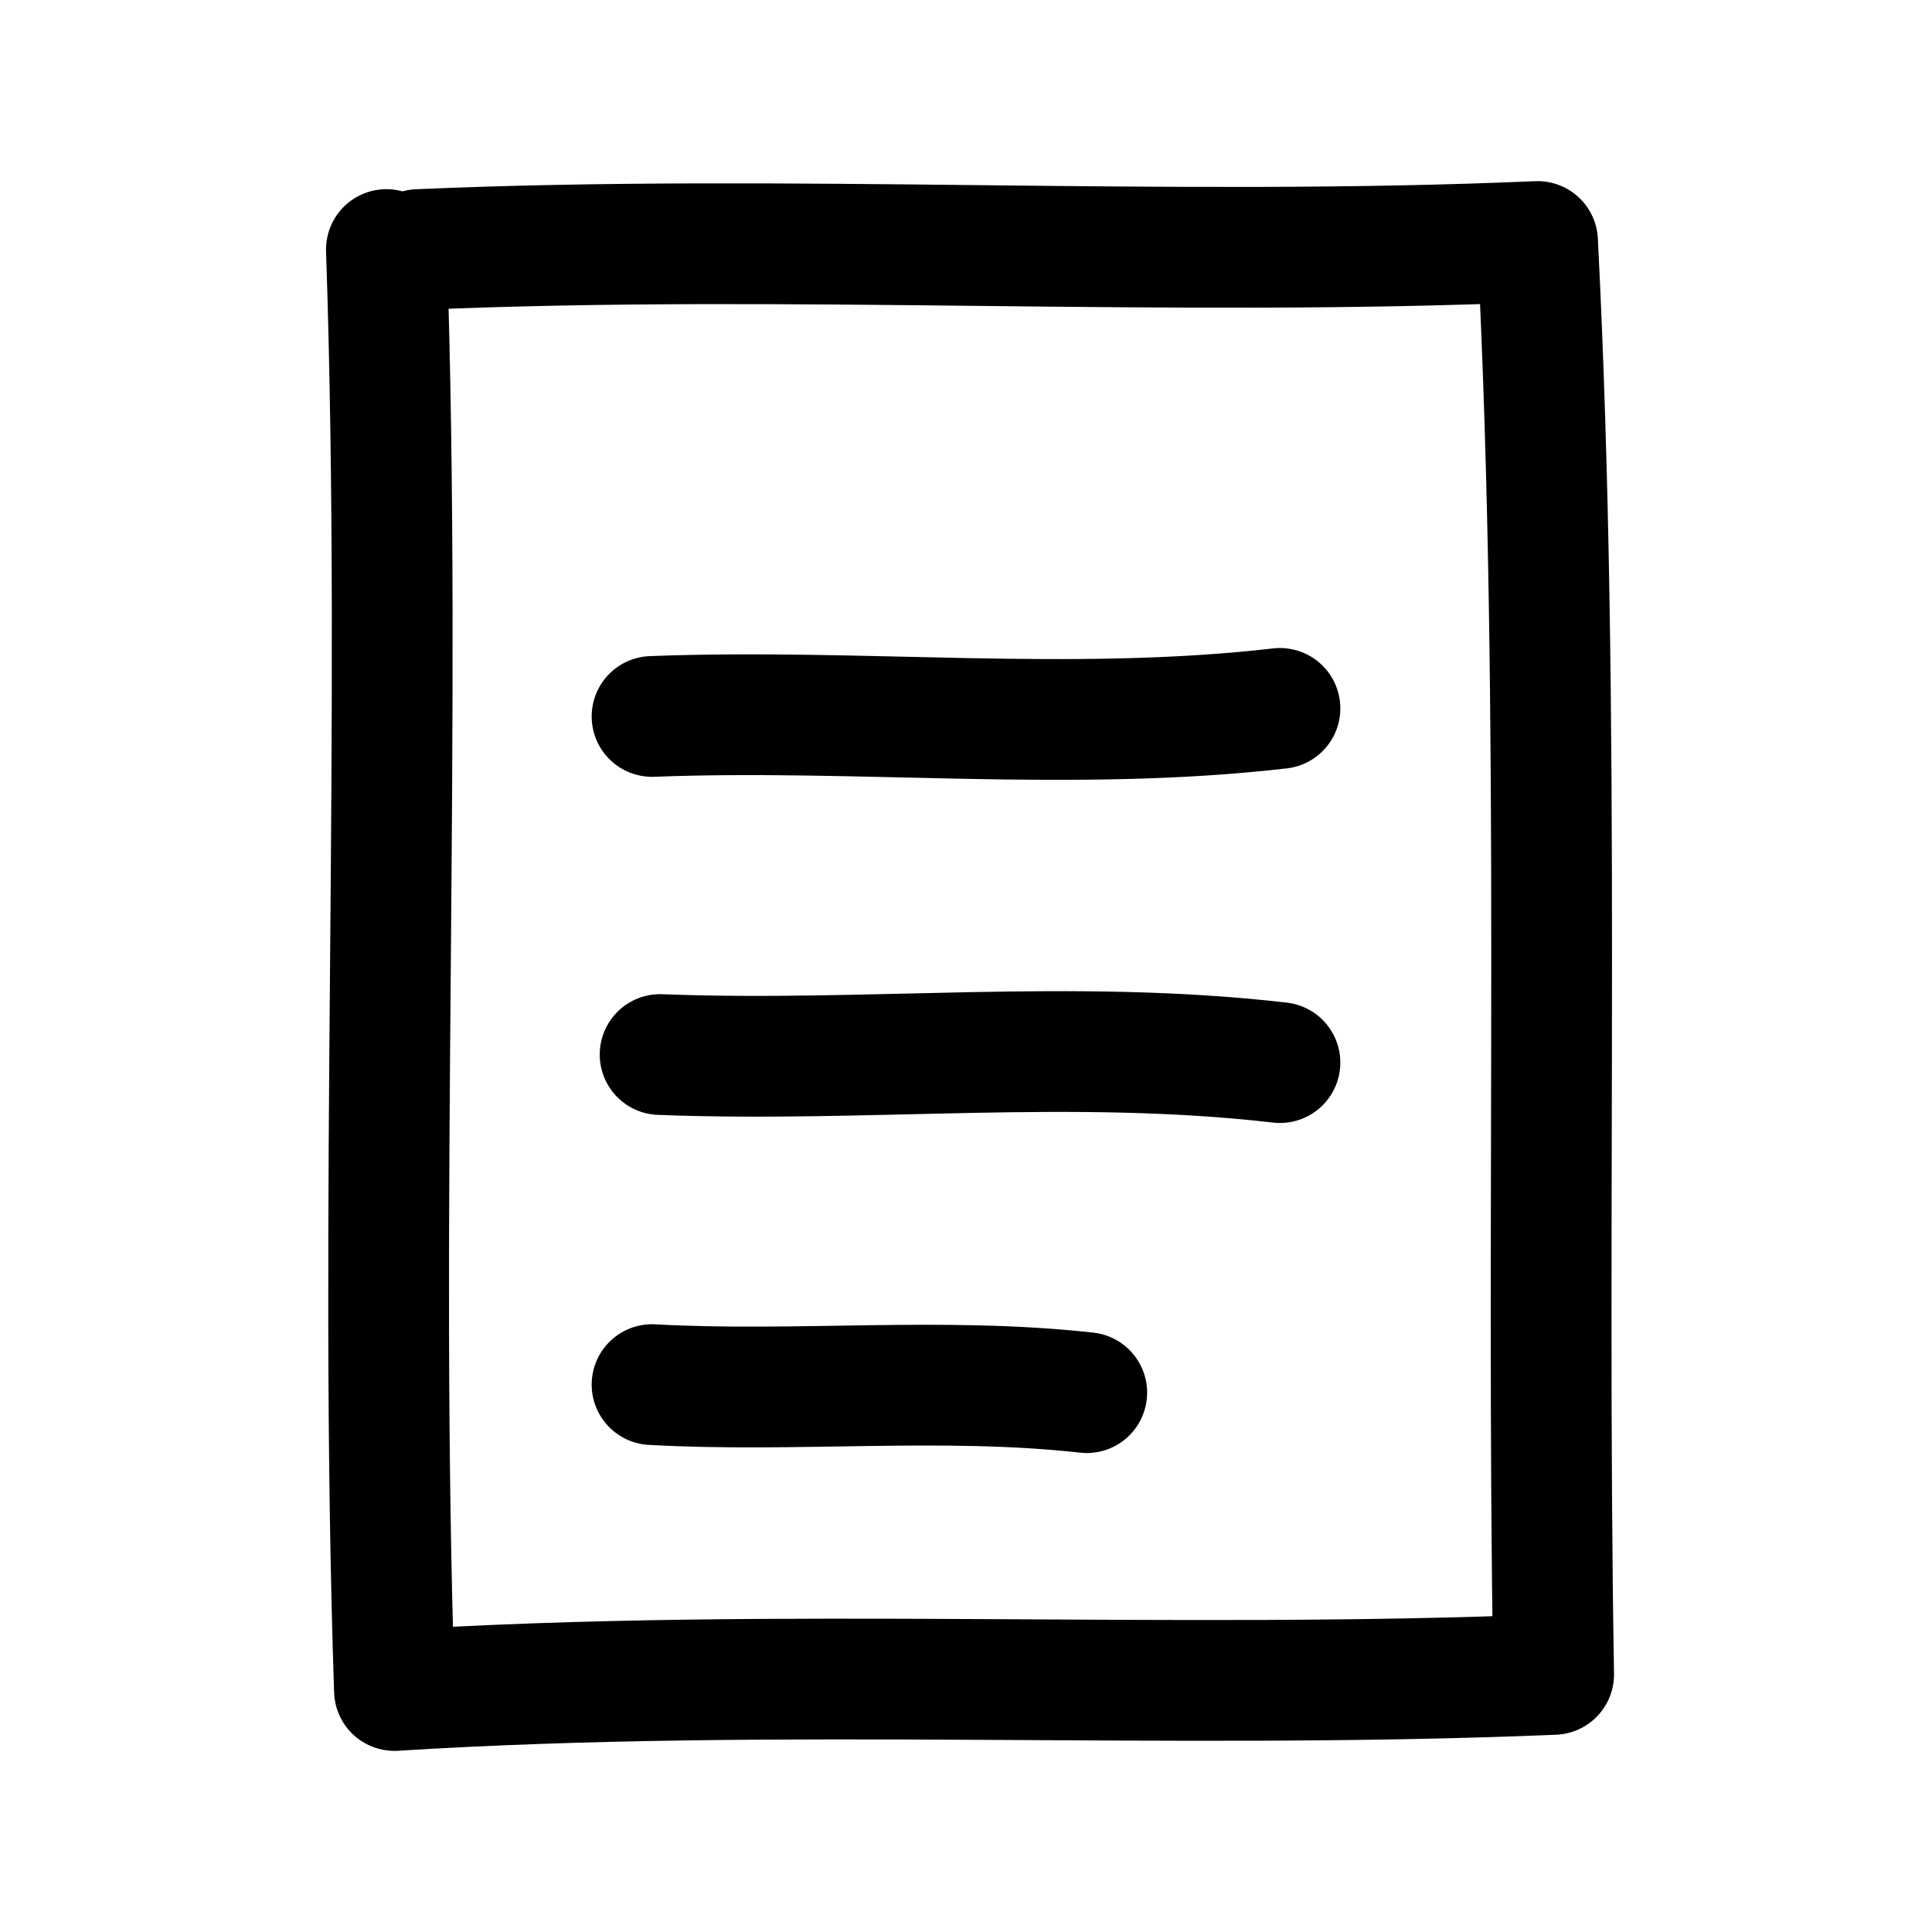
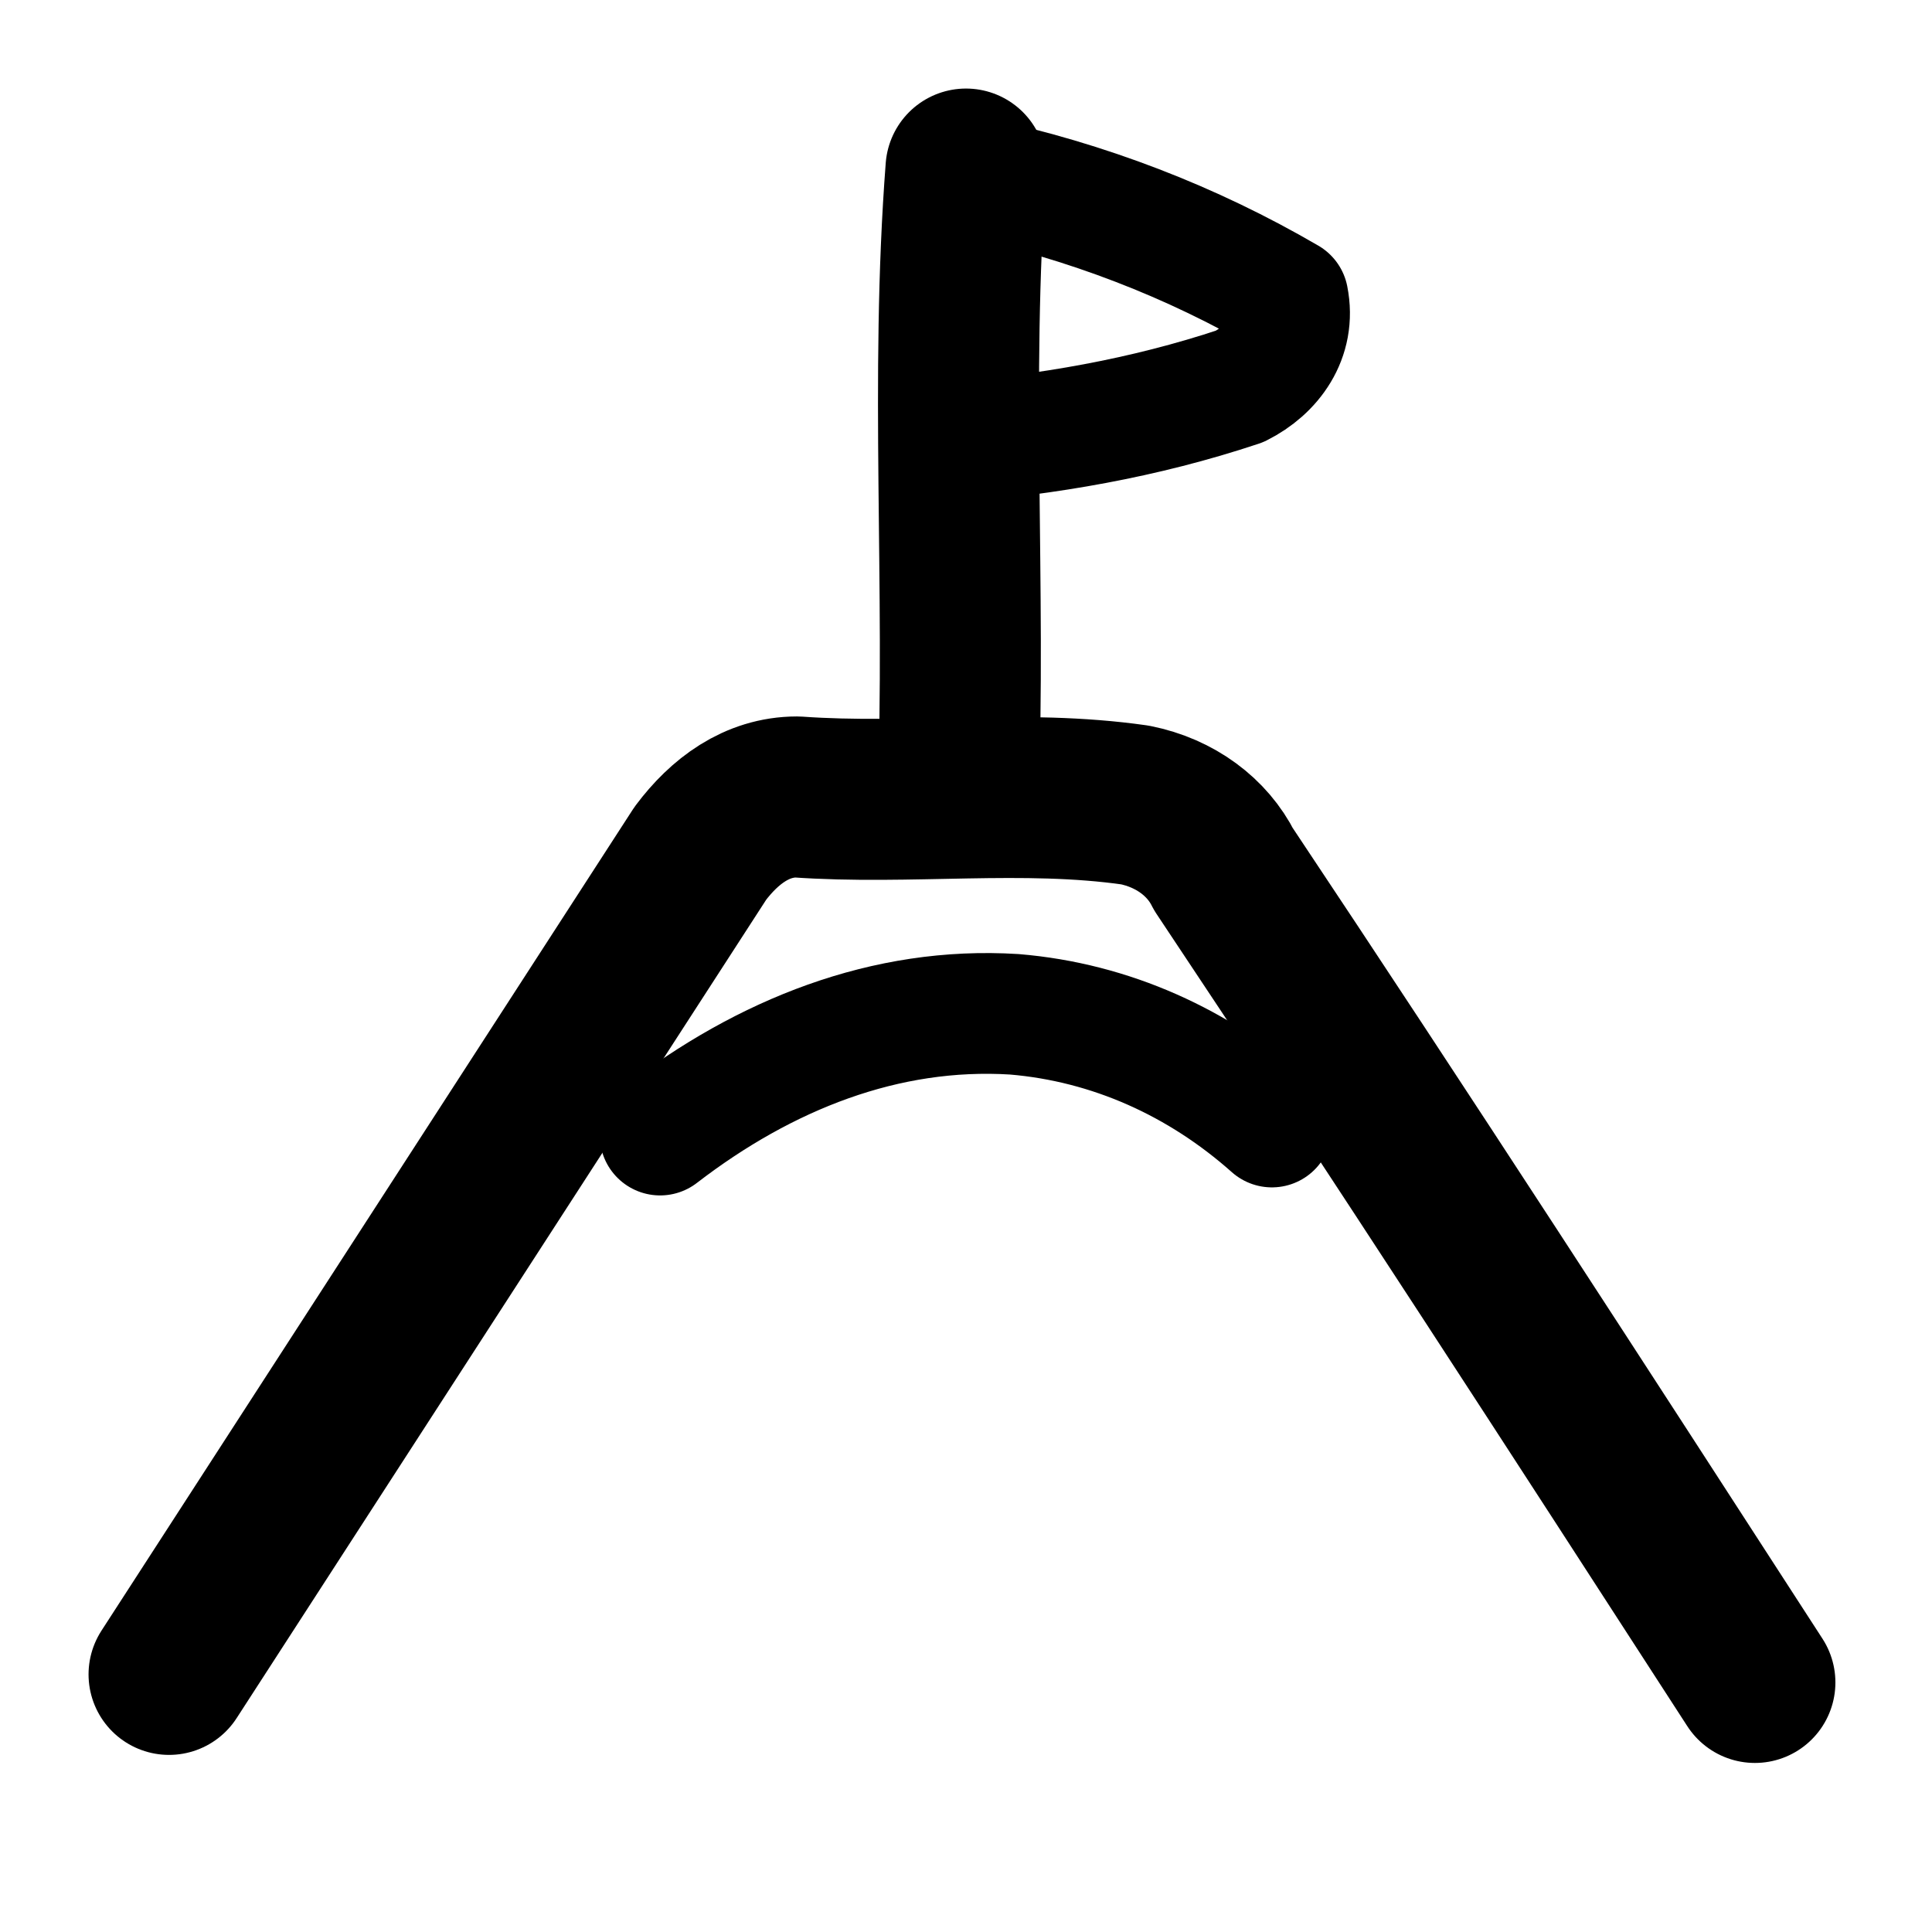
- <svg xmlns="http://www.w3.org/2000/svg" width="20" height="20" viewBox="0 0 24 24" fill="none" stroke="currentColor" stroke-width="1.5" stroke-linecap="round" stroke-linejoin="round">
-   <path d="M5.2 3.1c4.6-.2 9.3.1 13.9-.1.3 5.9.1 11.9.2 17.8-4.8.2-9.6-.1-14.4.2-.2-6 .1-12-.1-17.9" />
-   <path d="M8.1 8.9c2.6-.1 5.2.2 7.8-.1" />
-   <path d="M8.2 13.1c2.6.1 5.1-.2 7.7.1" />
-   <path d="M8.1 17.2c1.8.1 3.6-.1 5.4.1" />
+ <svg xmlns="http://www.w3.org/2000/svg" width="20" height="20" viewBox="0 0 24 24" fill="none" stroke="currentColor" stroke-width="2" stroke-linecap="round" stroke-linejoin="round">
+   <path d="M2.1 20.8c2.2-3.4 4.4-6.8 6.6-10.2.3-.4.7-.7 1.2-.7 1.4.1 2.8-.1 4.2.1.5.1.9.4 1.1.8 2.2 3.3 4.4 6.7 6.6 10.1" />
+   <path stroke-width="1.5" d="M8.2 14.1c1.3-1 2.8-1.6 4.4-1.5 1.2.1 2.3.6 3.2 1.4" />
+   <path d="M11.9 9.9c.1-2.6-.1-5.2.1-7.8" />
+   <path stroke-width="1.5" d="M12.1 2.2c1.4.3 2.7.8 3.9 1.5.1.5-.2.9-.6 1.1-1.2.4-2.4.6-3.6.7" />
</svg>
